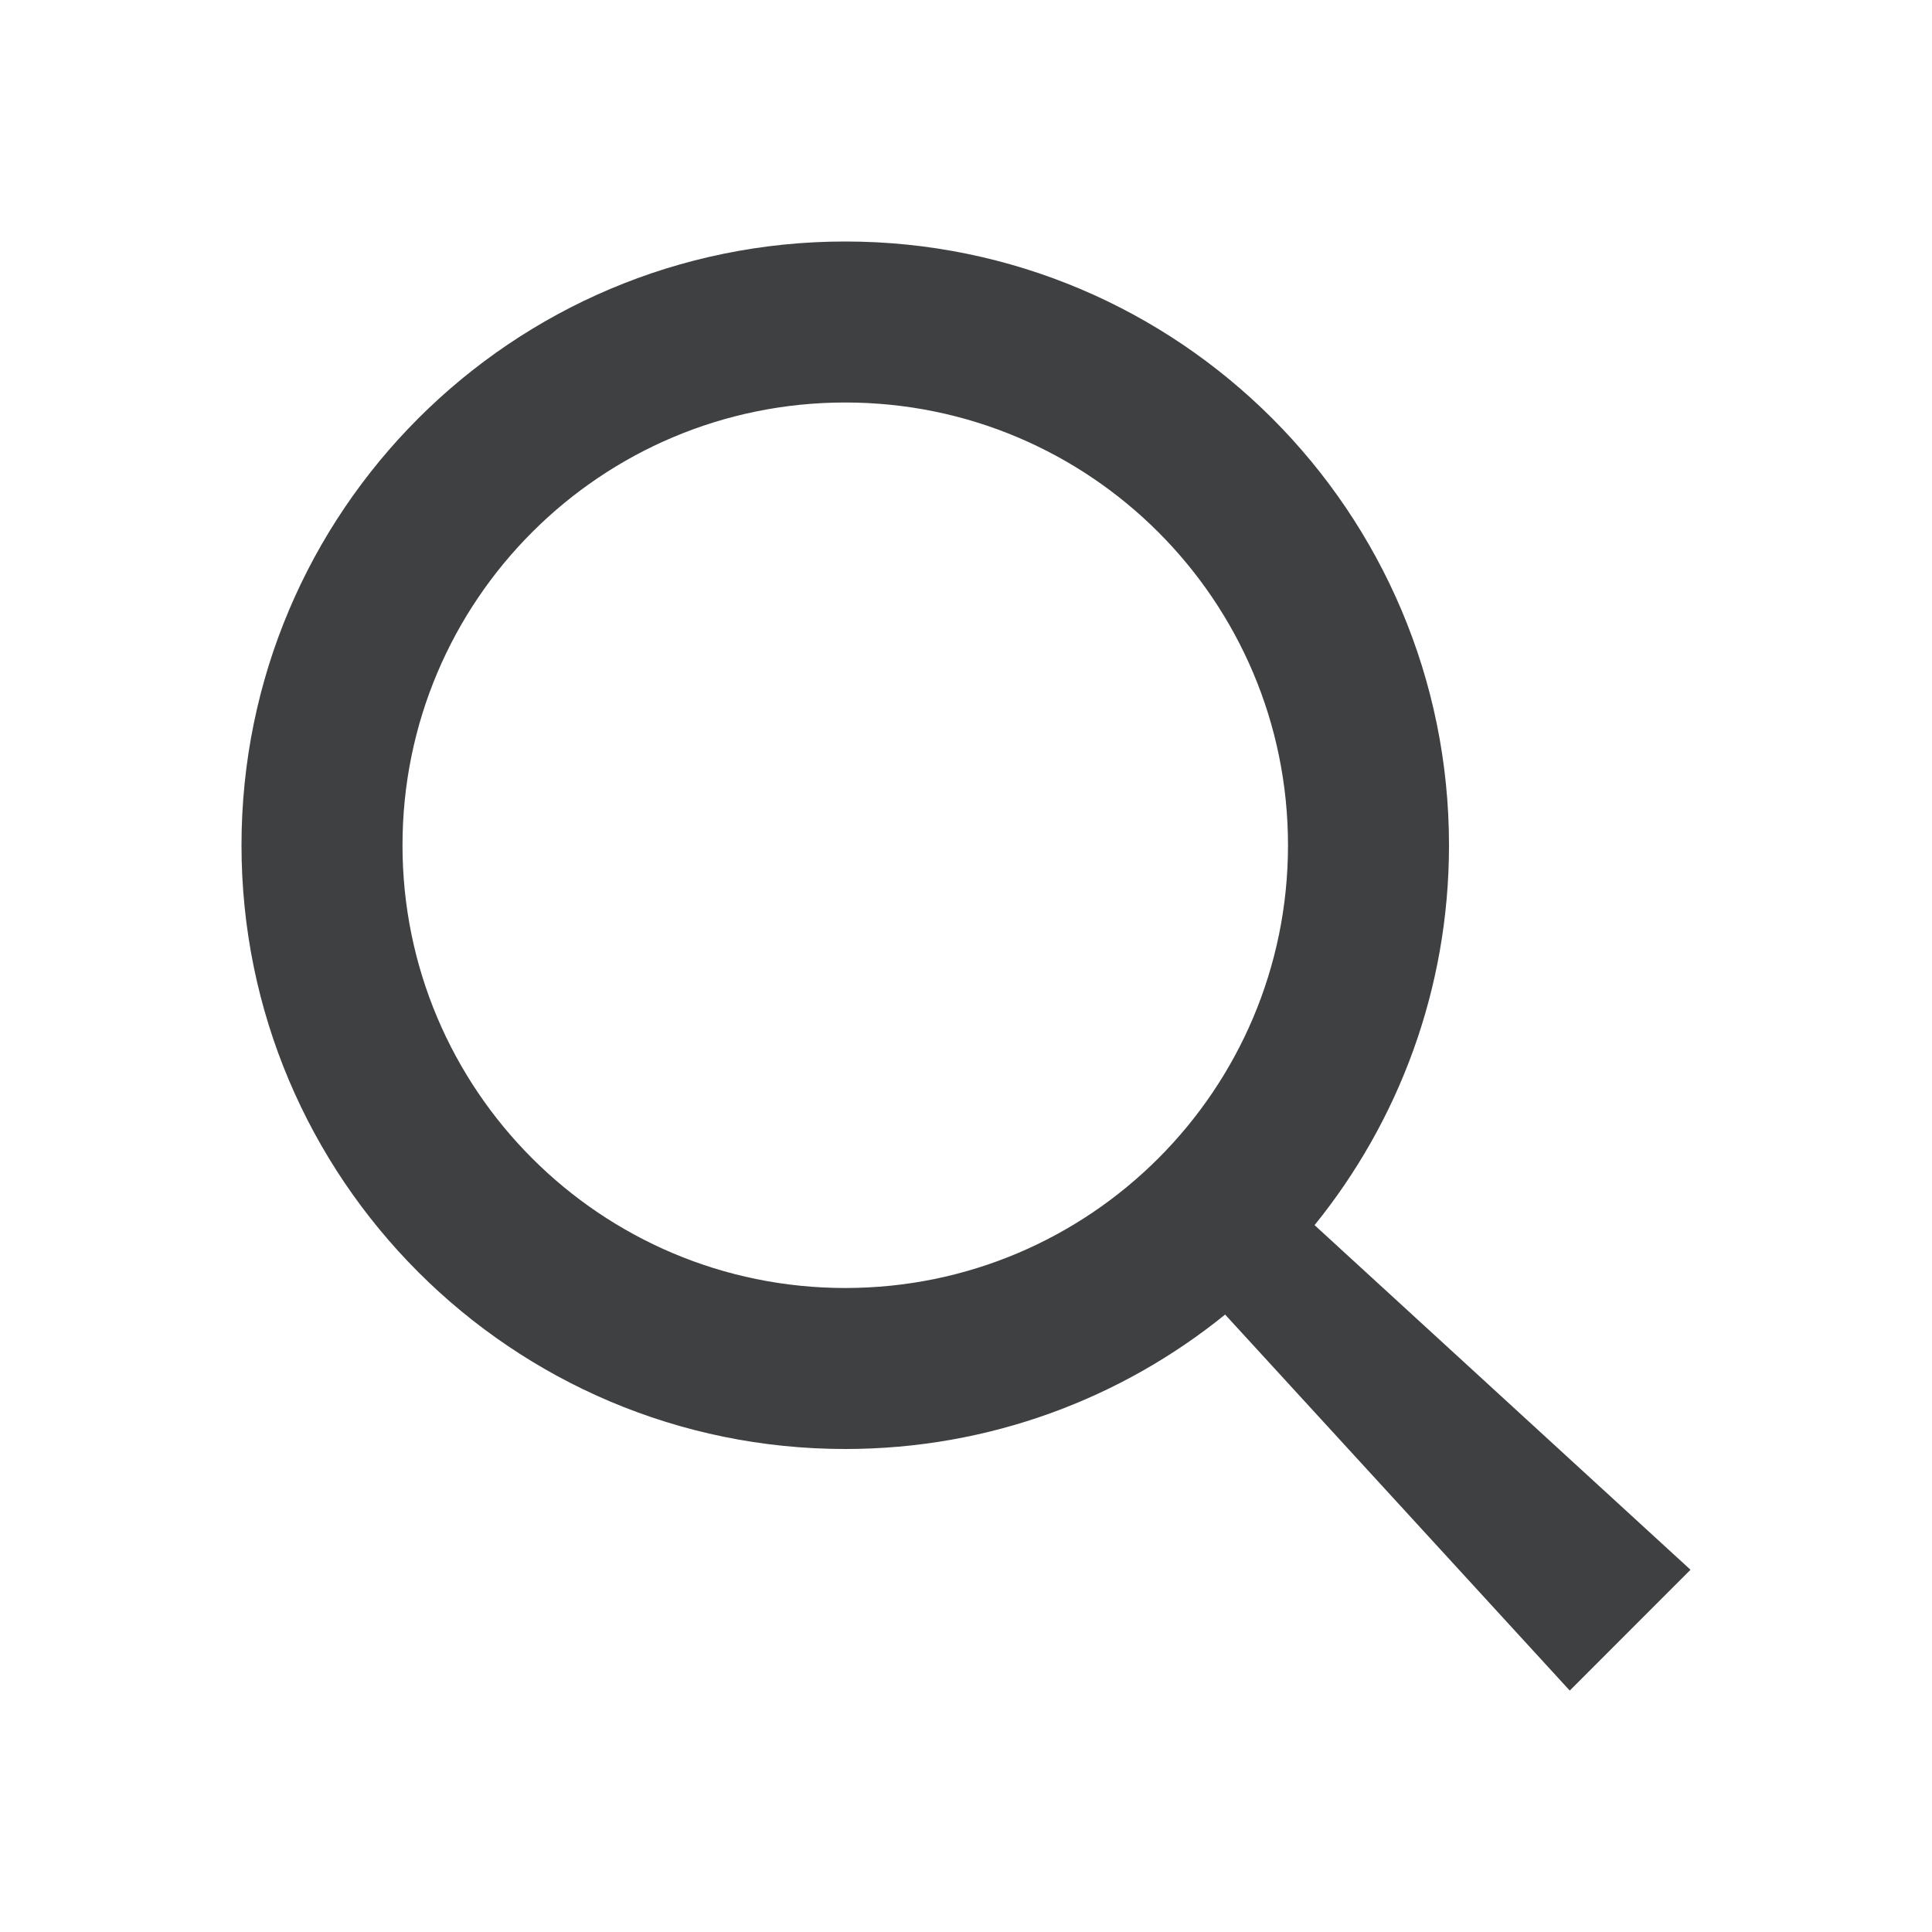
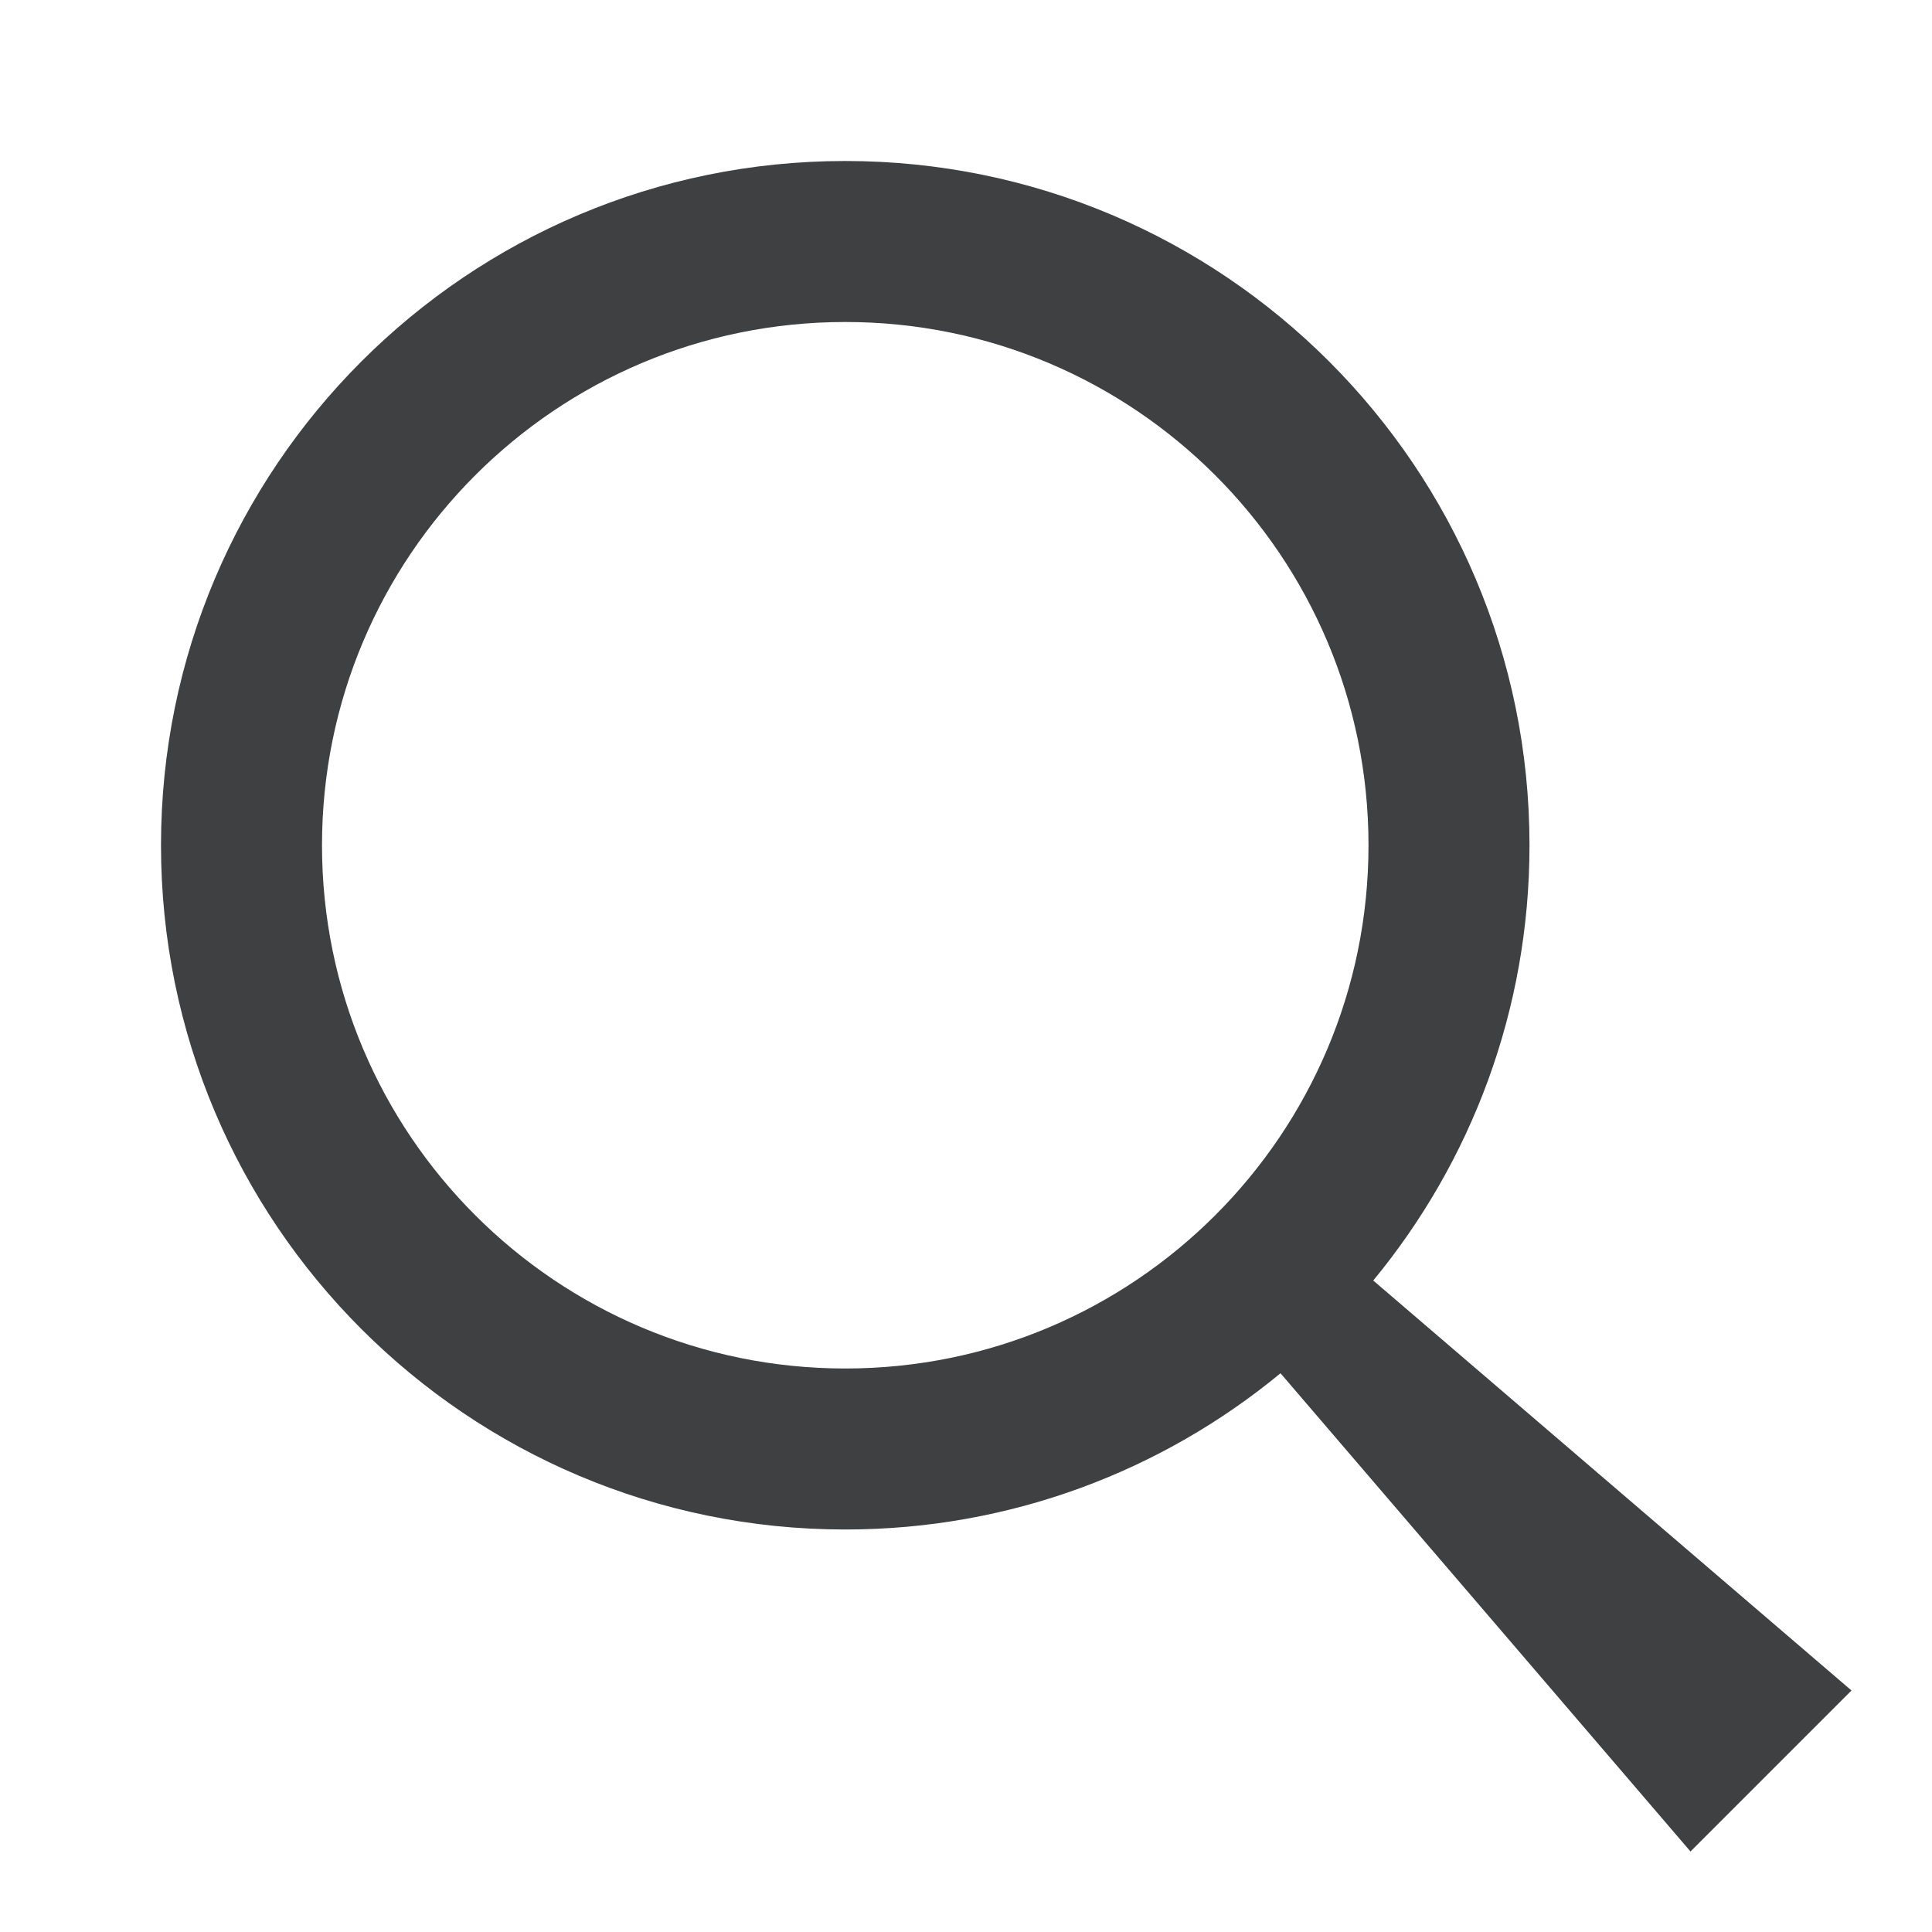
<svg xmlns="http://www.w3.org/2000/svg" width="24" height="24" viewBox="0 0 24 24" fill="none">
-   <path fill-rule="evenodd" clip-rule="evenodd" d="M16.33 15.219L21 19.5L19.5 21.001L15.219 16.33C13.93 17.374 12.288 18 10.5 18C6.358 18 3 14.642 3 10.5C3 6.358 6.358 3 10.5 3C14.642 3 18 6.358 18 10.5C18 12.288 17.374 13.93 16.33 15.219ZM10.5 16C13.538 16 16 13.538 16 10.5C16 7.462 13.538 5 10.5 5C7.462 5 5 7.462 5 10.5C5 13.538 7.462 16 10.5 16Z" fill="#3E4042" />
+   <path fill-rule="evenodd" clip-rule="evenodd" d="M15.907 17.059C14.438 18.271 12.554 19 10.5 19C5.806 19 2 15.194 2 10.5C2 5.806 5.806 2 10.5 2C15.194 2 19 5.806 19 10.5C19 12.554 18.271 14.438 17.059 15.907L23 21L21 23L15.907 17.059ZM17 10.5C17 14.09 14.09 17 10.5 17C6.91 17 4 14.09 4 10.5C4 6.91 6.91 4 10.5 4C14.09 4 17 6.91 17 10.5Z" fill="#3E4042" />
</svg>
